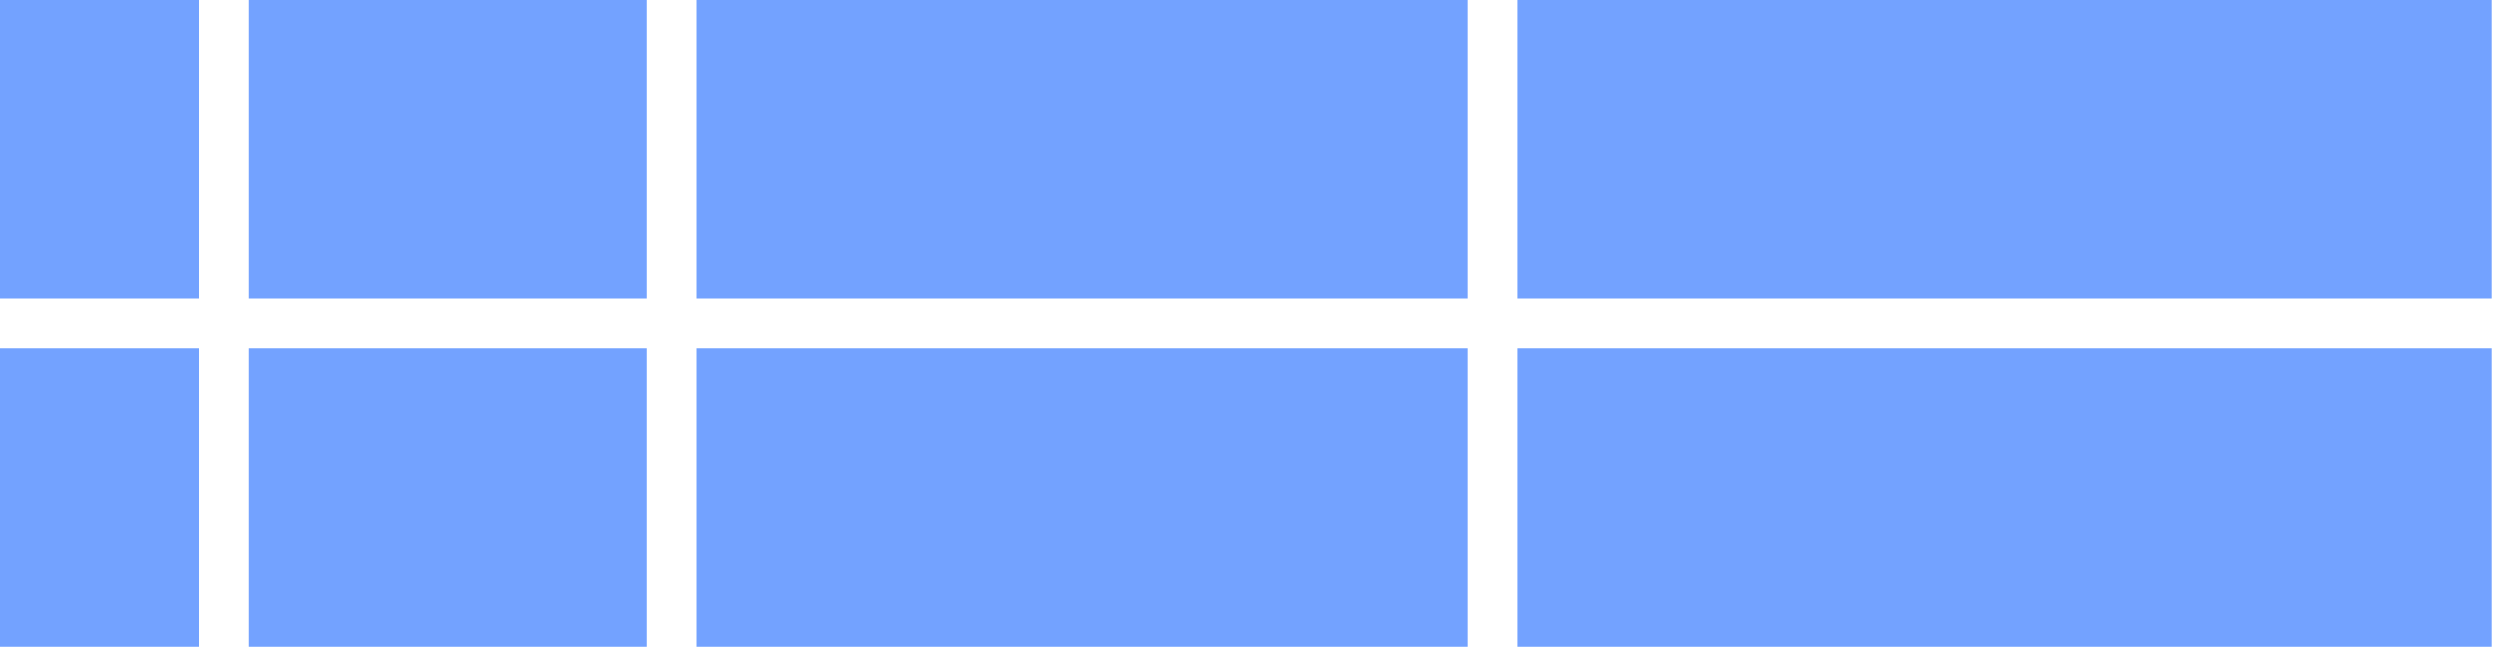
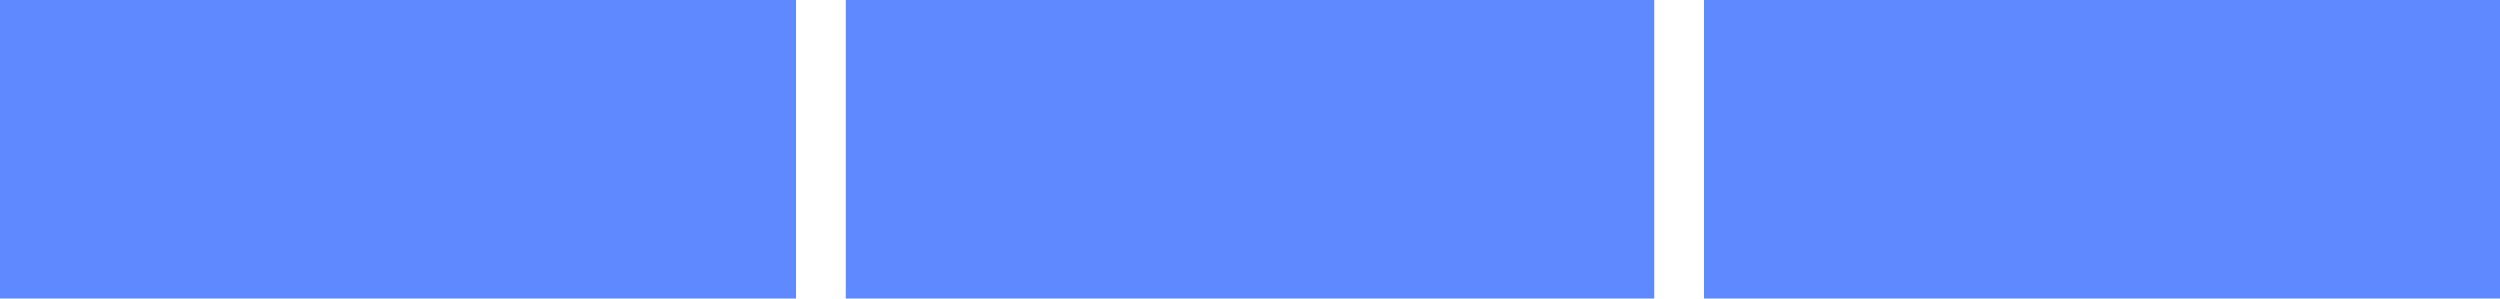
- <svg xmlns="http://www.w3.org/2000/svg" width="201" height="52" viewBox="0 0 201 52" fill="none">
-   <rect width="16" height="24" fill="#73A2FF" />
-   <rect x="20" width="32" height="24" fill="#73A2FF" />
-   <rect x="56" width="62" height="24" fill="#73A2FF" />
-   <rect x="122" width="78.333" height="24" fill="#73A2FF" />
-   <rect y="28" width="16" height="24" fill="#73A2FF" />
-   <rect x="20" y="28" width="32" height="24" fill="#73A2FF" />
-   <rect x="56" y="28" width="62" height="24" fill="#73A2FF" />
-   <rect x="122" y="28" width="78.333" height="24" fill="#73A2FF" />
+ <svg xmlns="http://www.w3.org/2000/svg" width="201" height="24" viewBox="0 0 201 24" fill="none">
+   <rect width="64" height="24" fill="#5F89FF" />
+   <rect x="68" width="65" height="24" fill="#5F89FF" />
+   <rect x="137" width="64" height="24" fill="#5F89FF" />
</svg>
